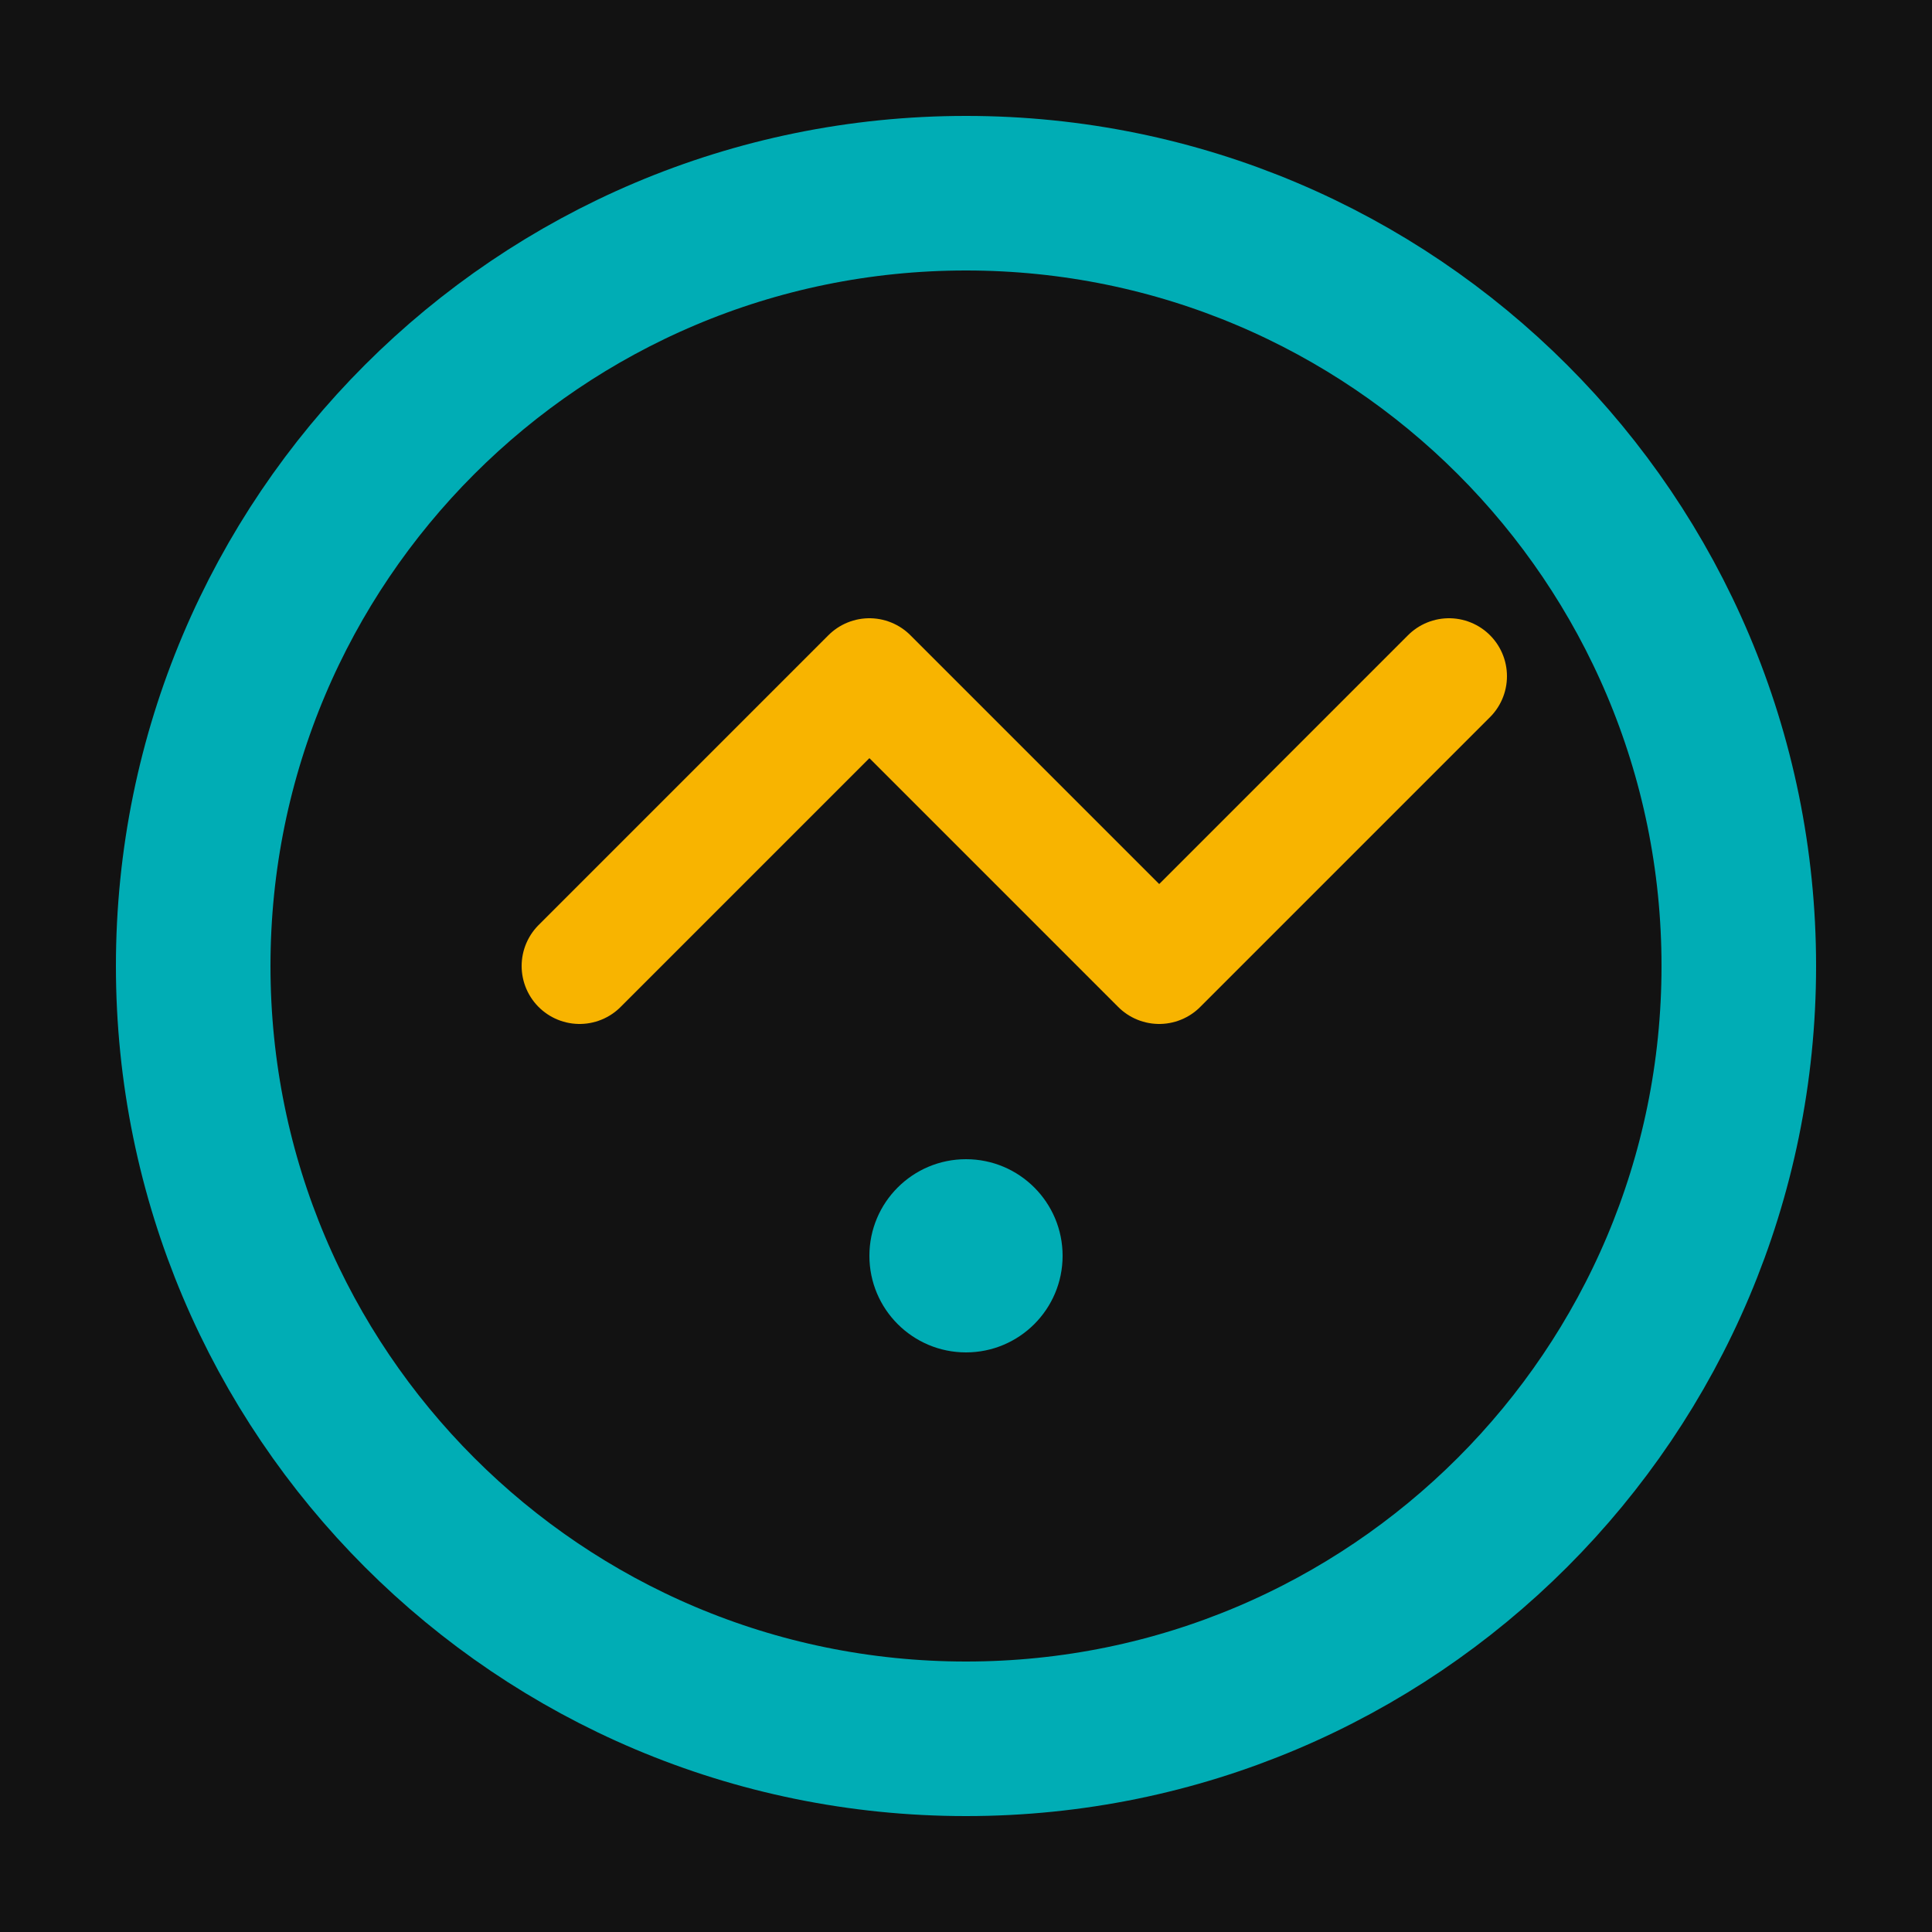
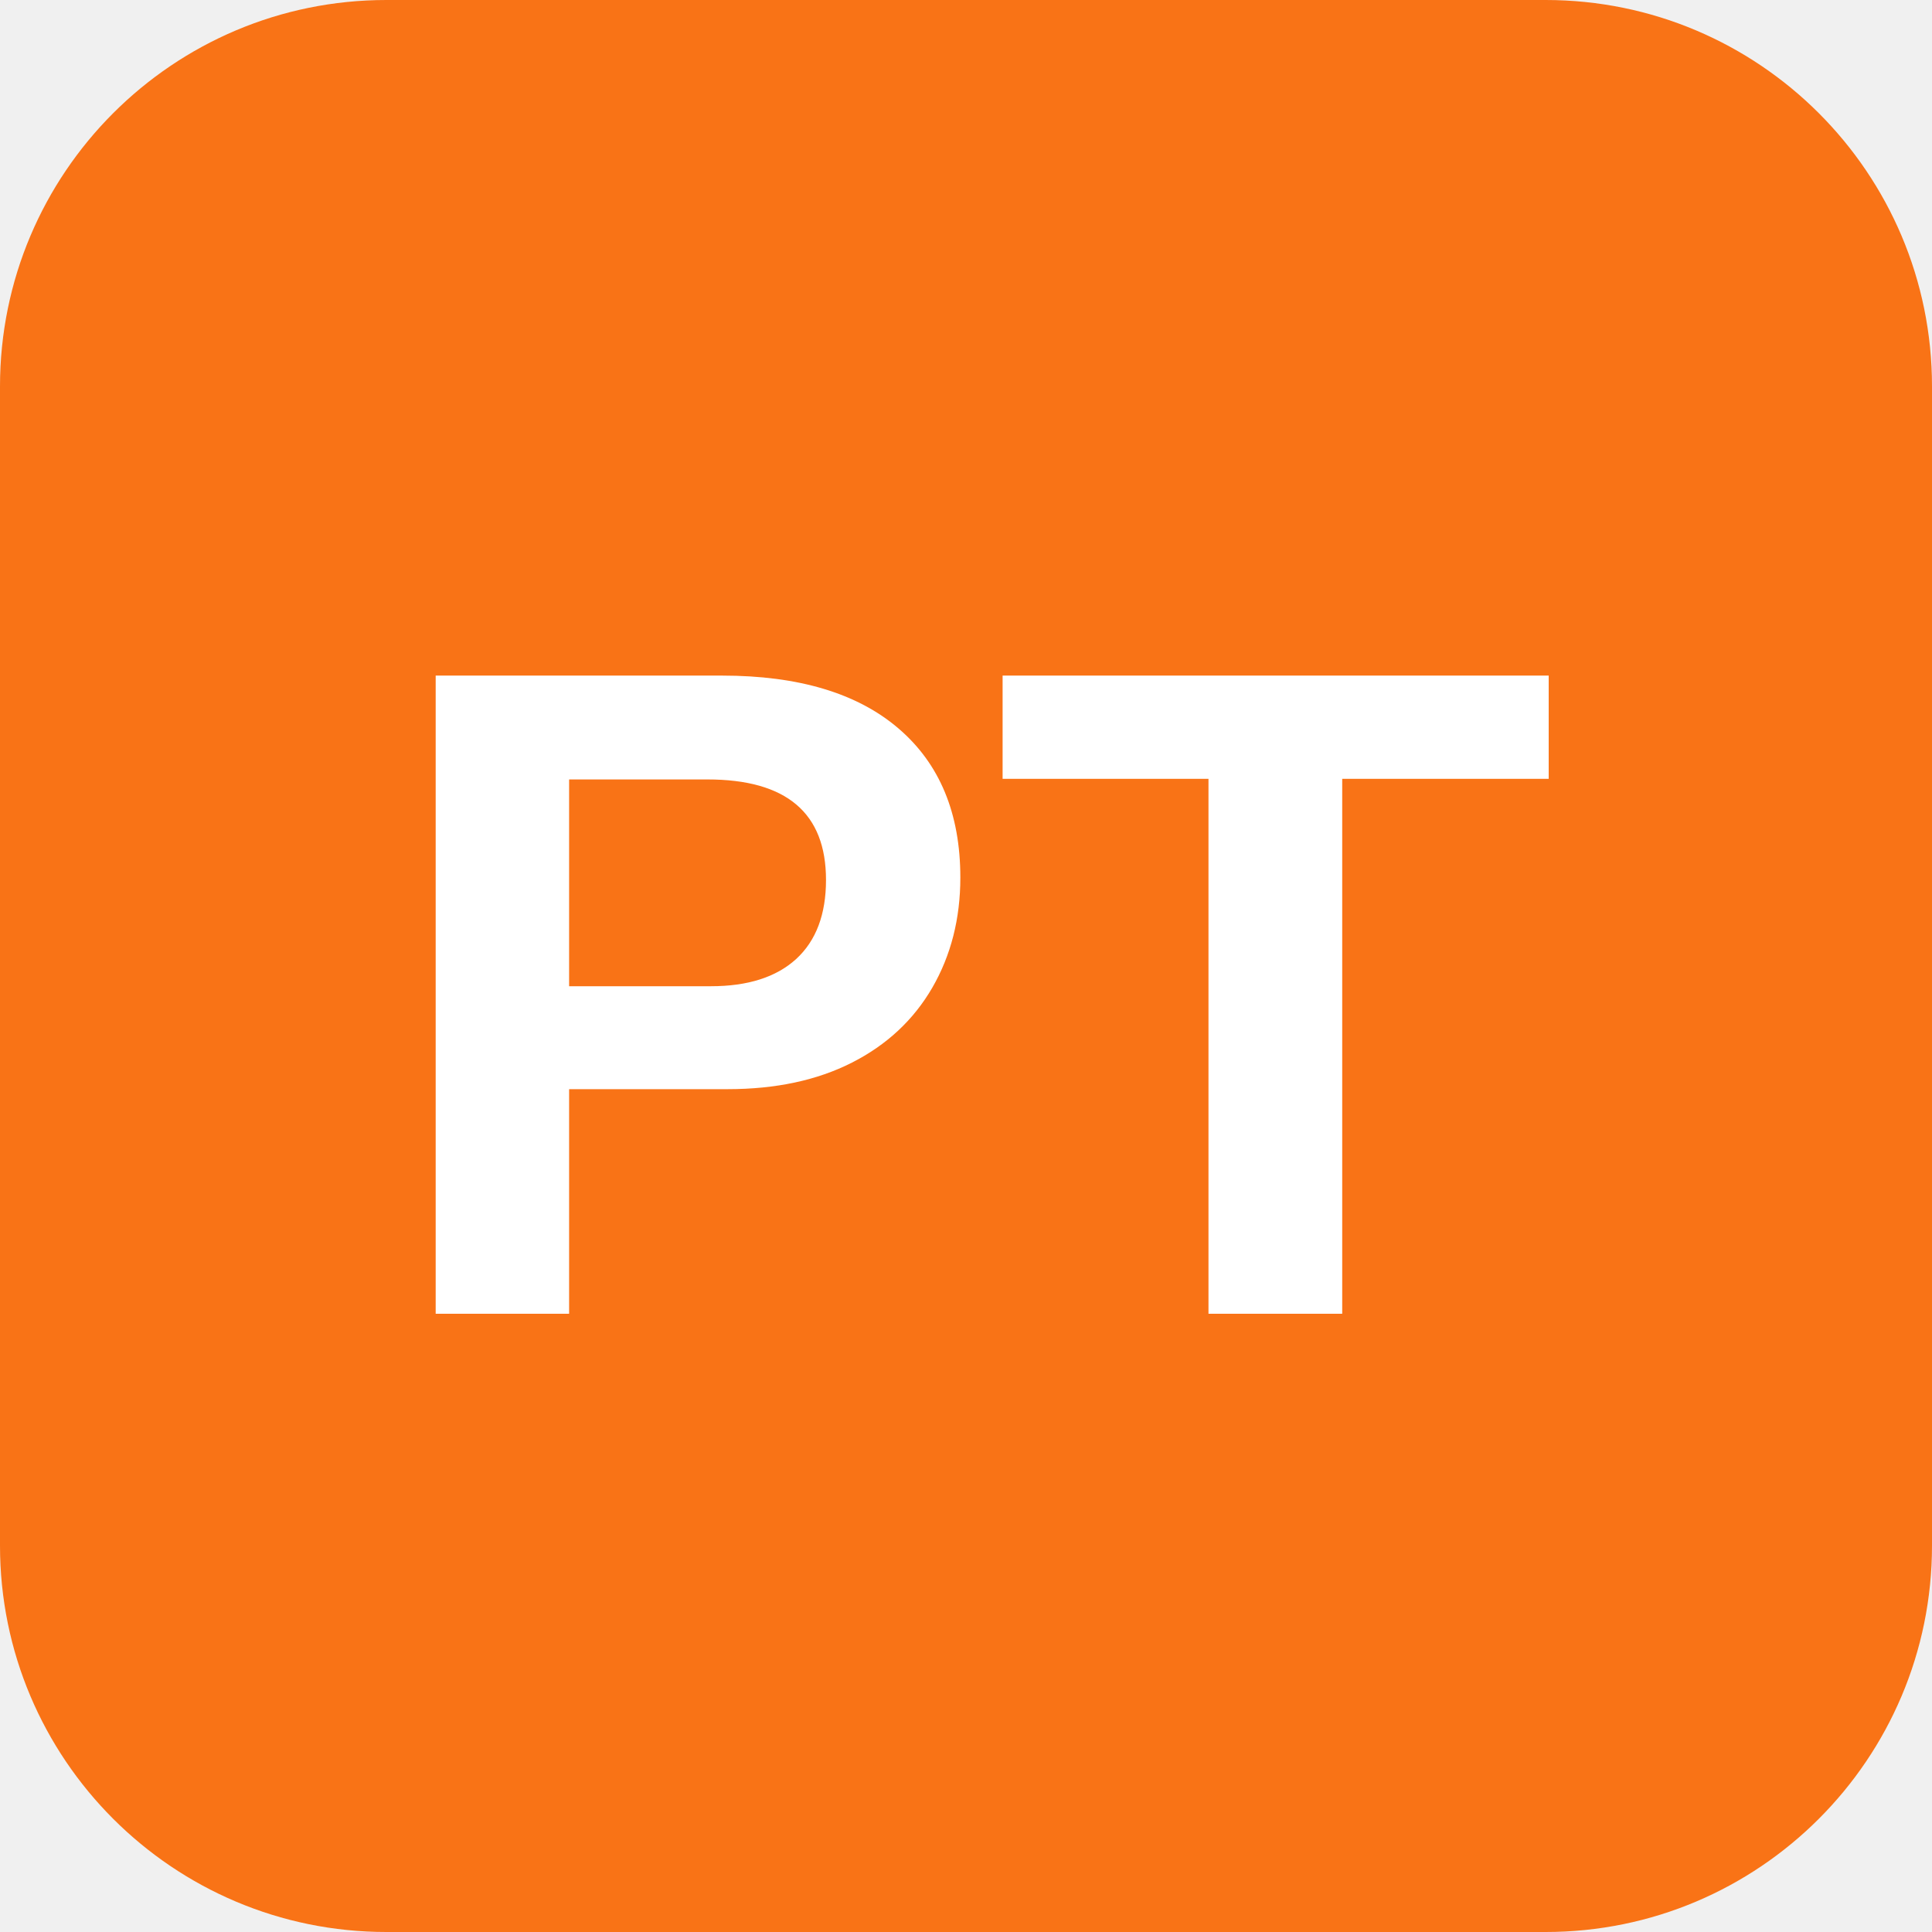
<svg xmlns="http://www.w3.org/2000/svg" viewBox="0 0 100 100">
-   <rect width="100" height="100" fill="#121212" />
-   <circle cx="50" cy="50" r="40" fill="none" stroke="#00ADB5" stroke-width="8" />
-   <path d="M30 50 L45 35 L60 50 L75 35" fill="none" stroke="#F8B400" stroke-width="6" stroke-linecap="round" stroke-linejoin="round" />
-   <circle cx="50" cy="65" r="5" fill="#00ADB5" />
+   <rect width="100" height="100" rx="20" fill="#f97316" />
+   <text x="50" y="68" font-family="Arial, sans-serif" font-size="48" font-weight="bold" fill="white" text-anchor="middle">PT</text>
</svg>
